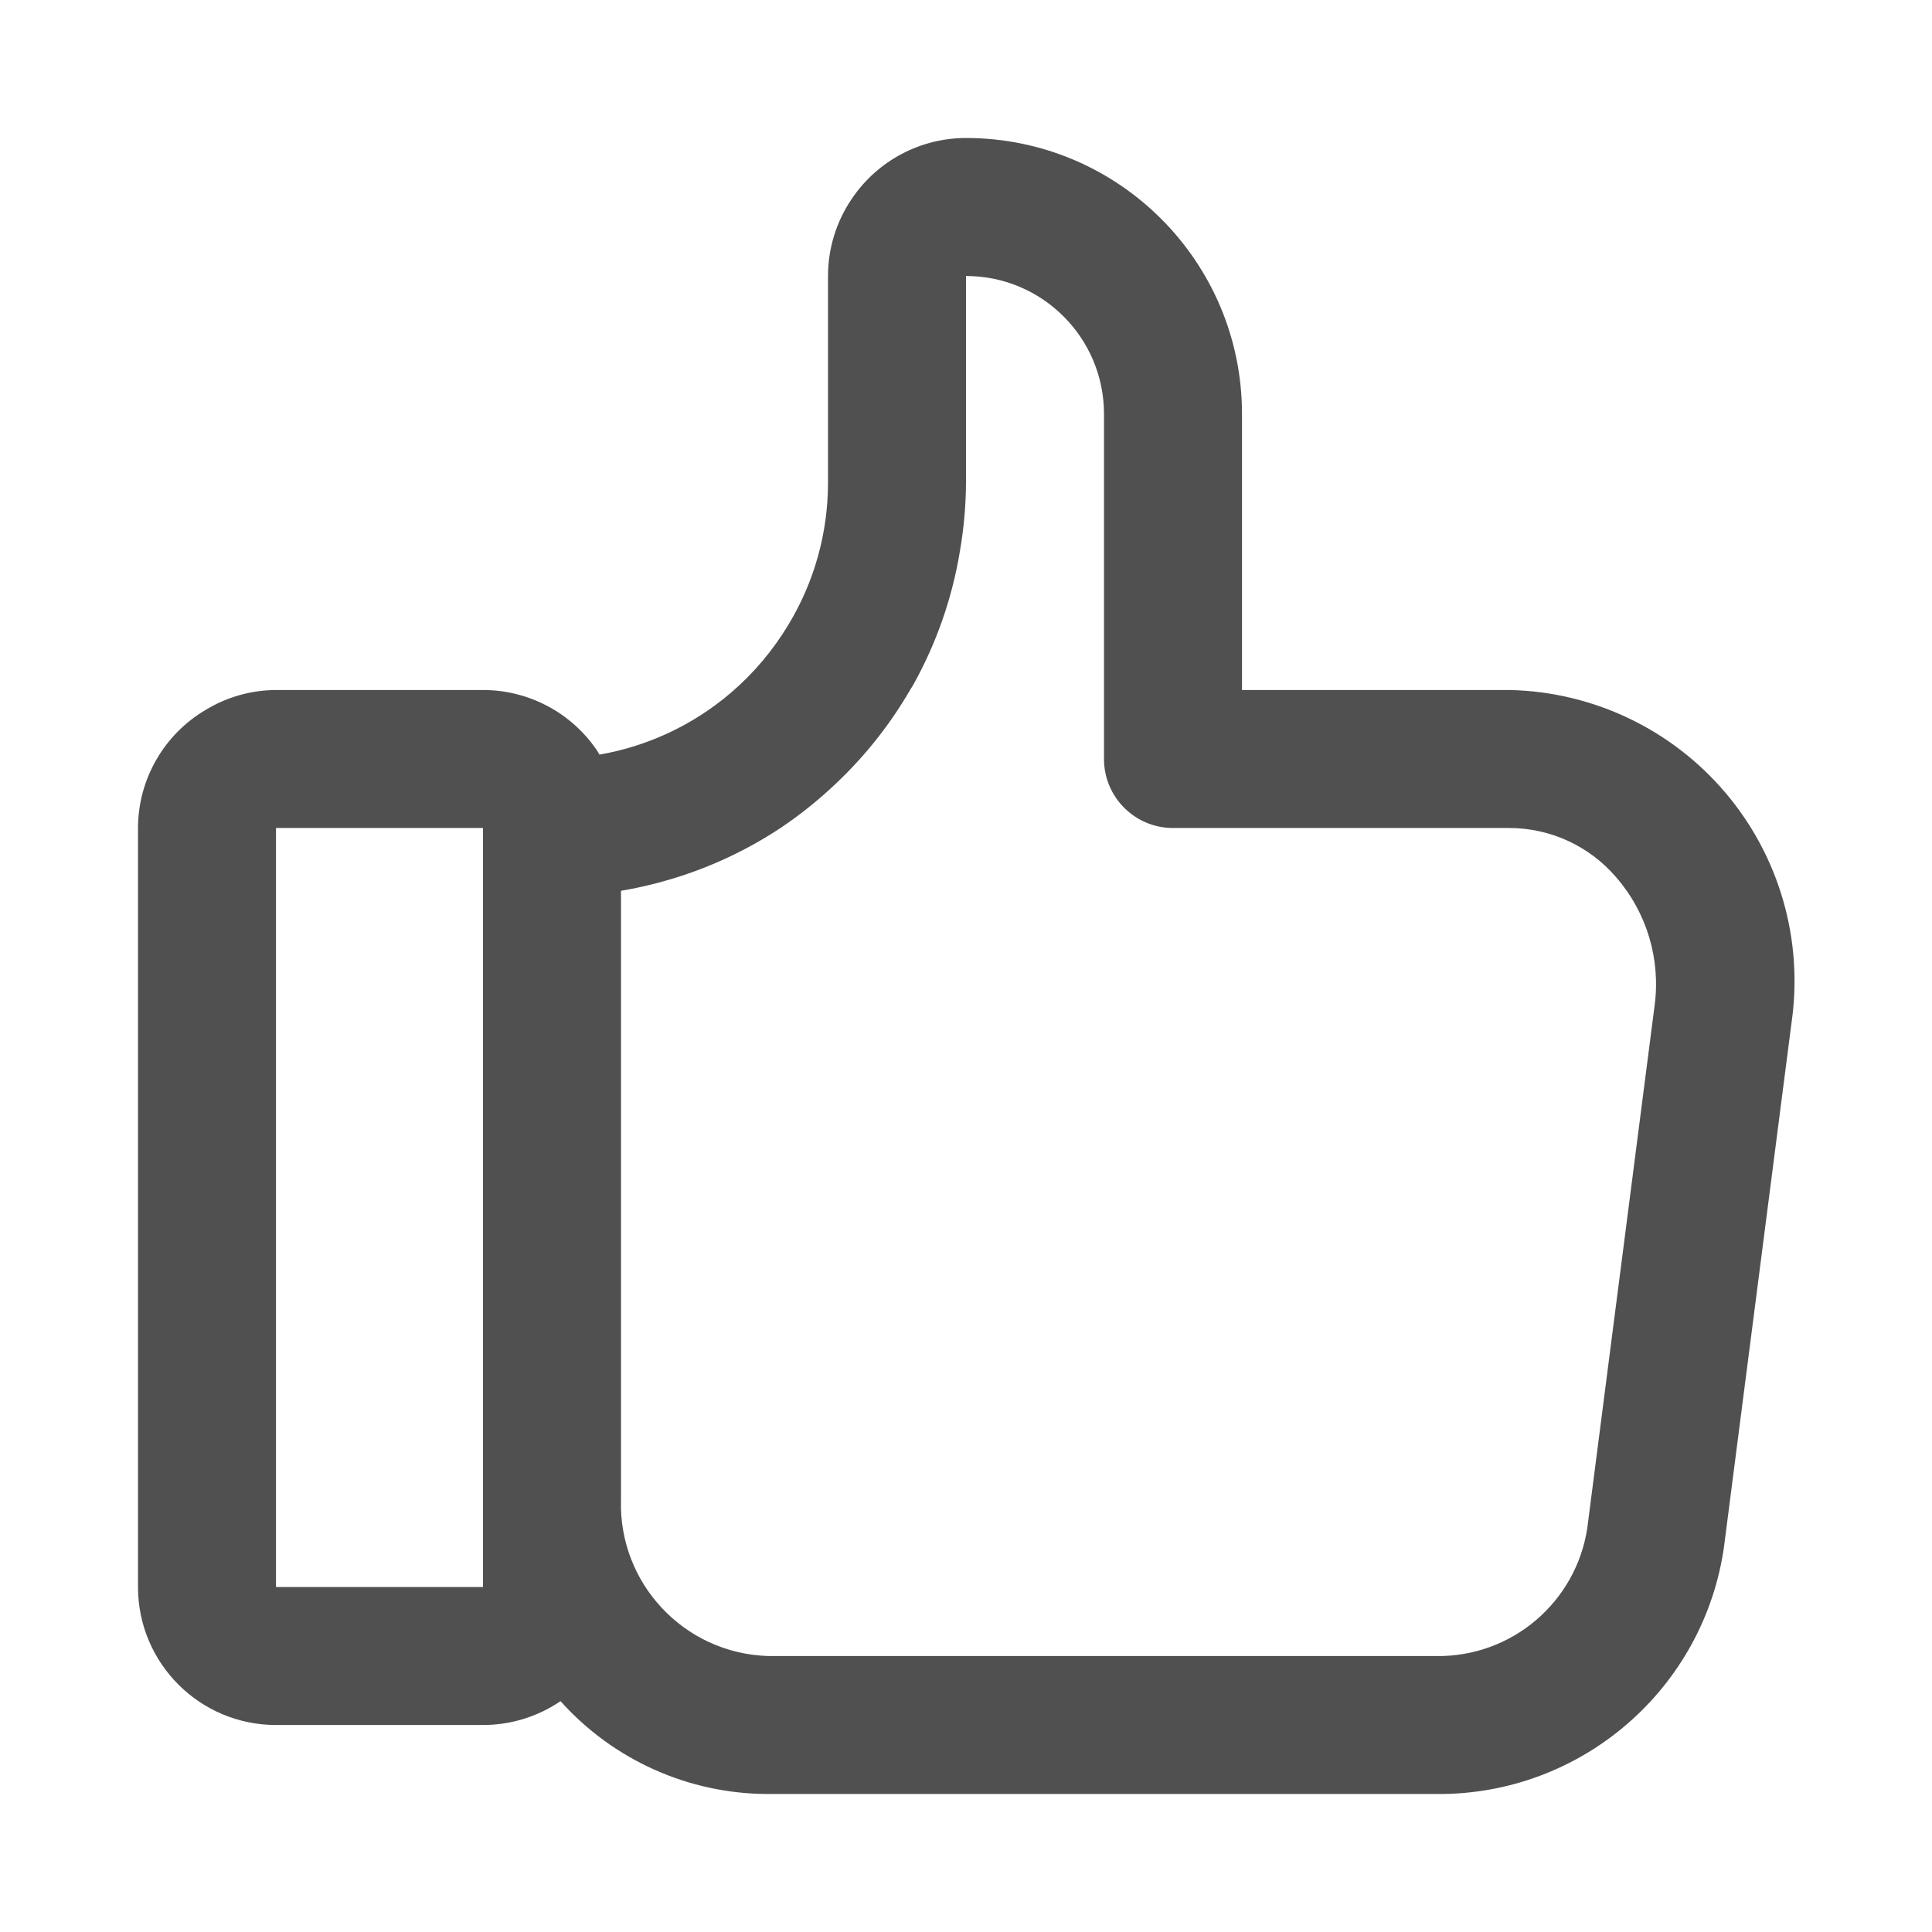
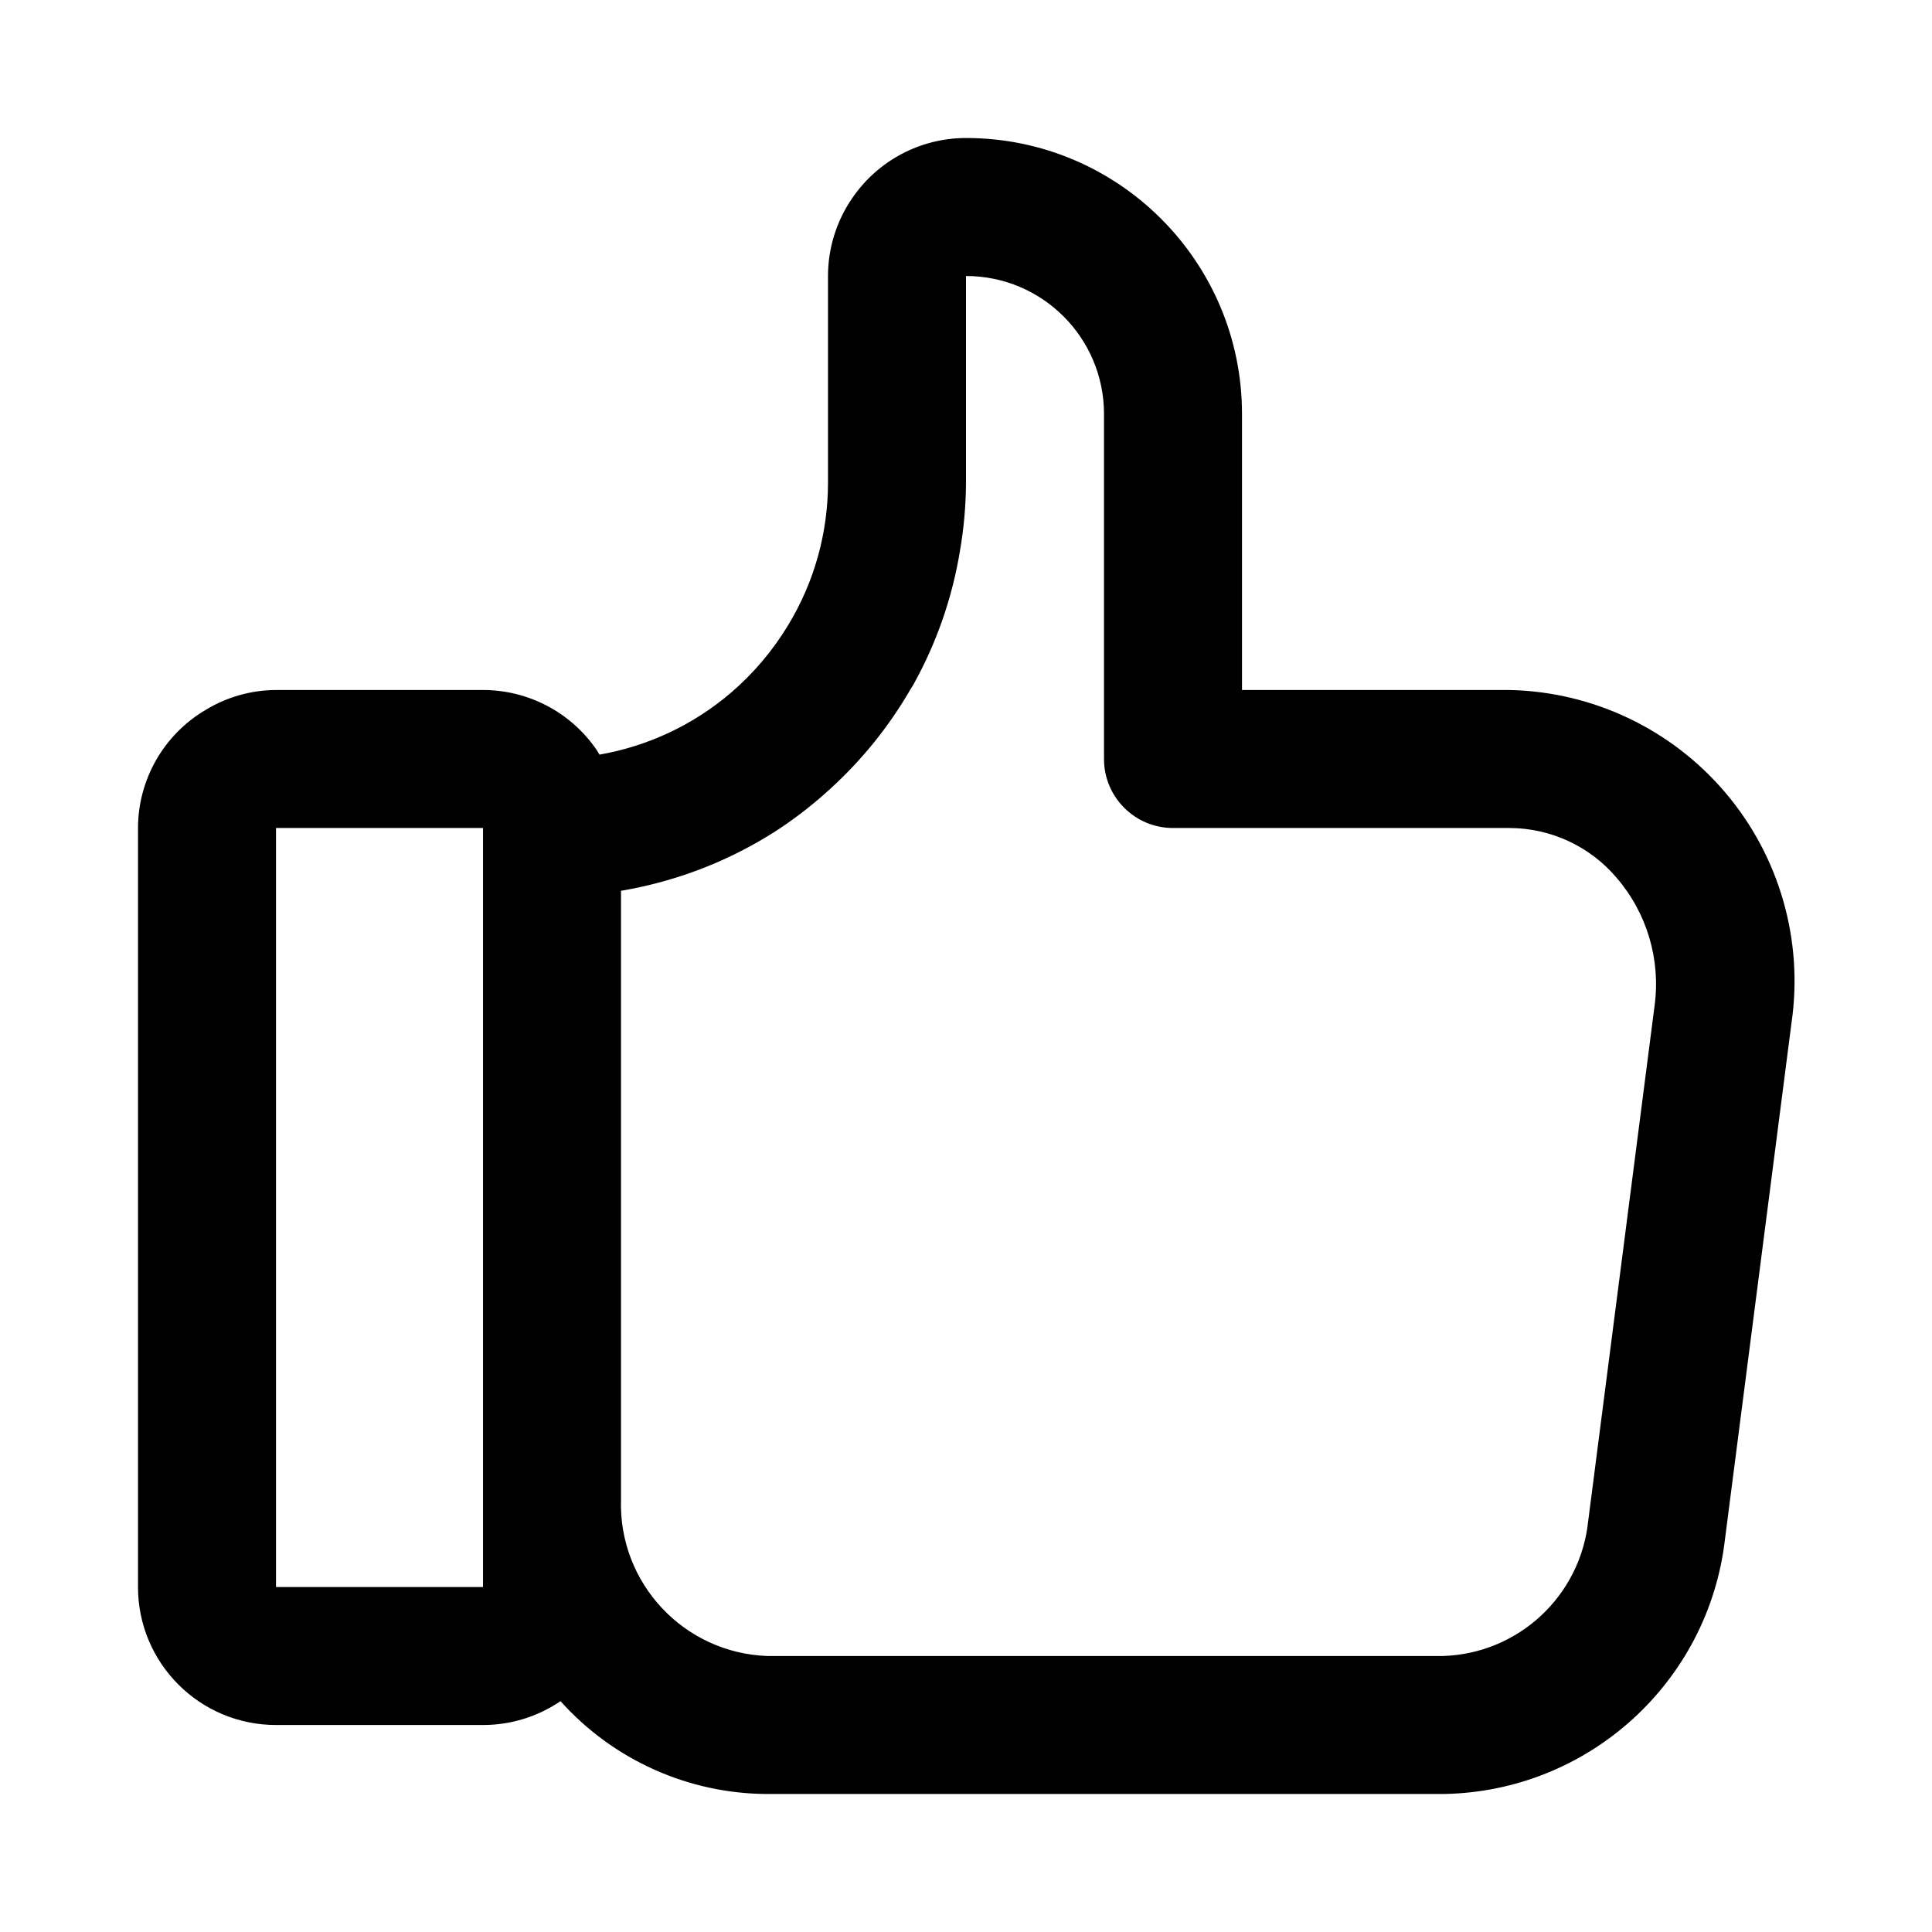
<svg xmlns="http://www.w3.org/2000/svg" width="56" height="56" viewBox="0 0 56 56">
  <g data-name="28_ena_like">
    <g data-name="Group 5865">
      <path data-name="Rectangle 2163" style="fill:none" d="M0 0h56v56H0z" />
-       <path data-name="Path 4064" d="M-618.248-6780H-626v-8a8 8 0 0 0-8-8 3.993 3.993 0 0 0-3.3 1.747 3.977 3.977 0 0 0-.7 2.253v6a7.944 7.944 0 0 1-1.152 4.115 8.071 8.071 0 0 1-1.66 1.963 7.958 7.958 0 0 1-3.812 1.795c-.03-.048-.057-.1-.089-.146A3.992 3.992 0 0 0-648-6780h-6a3.958 3.958 0 0 0-2.033.573A3.983 3.983 0 0 0-658-6776v22a4 4 0 0 0 4 4h6a3.988 3.988 0 0 0 2.247-.691 8.089 8.089 0 0 0 6 2.691h19.581a8.346 8.346 0 0 0 8.174-7.406l1.924-14.933a8.437 8.437 0 0 0-8.174-9.661zM-648-6754h-6v-22h6v22zm33.959-16.85-1.924 14.934a4.367 4.367 0 0 1-4.207 3.916h-19.581a4.4 4.4 0 0 1-4.247-4.533v-17.647c.352-.059.7-.134 1.038-.223a11.944 11.944 0 0 0 3.59-1.6 12.1 12.1 0 0 0 1.465-1.158 12.04 12.04 0 0 0 2.288-2.842c.03-.051.063-.1.092-.15a11.935 11.935 0 0 0 1.35-3.868A11.981 11.981 0 0 0-634-6786v-6a4 4 0 0 1 4 4v10a2 2 0 0 0 2 2h9.752a4.083 4.083 0 0 1 3.095 1.43 4.716 4.716 0 0 1 1.112 3.72z" transform="translate(662 6800)" style="fill:#505050" />
+       <path data-name="Path 4064" d="M-618.248-6780H-626v-8a8 8 0 0 0-8-8 3.993 3.993 0 0 0-3.3 1.747 3.977 3.977 0 0 0-.7 2.253v6a7.944 7.944 0 0 1-1.152 4.115 8.071 8.071 0 0 1-1.66 1.963 7.958 7.958 0 0 1-3.812 1.795c-.03-.048-.057-.1-.089-.146A3.992 3.992 0 0 0-648-6780h-6a3.958 3.958 0 0 0-2.033.573A3.983 3.983 0 0 0-658-6776v22a4 4 0 0 0 4 4h6a3.988 3.988 0 0 0 2.247-.691 8.089 8.089 0 0 0 6 2.691h19.581a8.346 8.346 0 0 0 8.174-7.406l1.924-14.933a8.437 8.437 0 0 0-8.174-9.661zM-648-6754h-6v-22h6v22zm33.959-16.85-1.924 14.934a4.367 4.367 0 0 1-4.207 3.916h-19.581a4.4 4.4 0 0 1-4.247-4.533v-17.647c.352-.059.7-.134 1.038-.223a11.944 11.944 0 0 0 3.59-1.6 12.1 12.1 0 0 0 1.465-1.158 12.04 12.04 0 0 0 2.288-2.842c.03-.051.063-.1.092-.15a11.935 11.935 0 0 0 1.35-3.868A11.981 11.981 0 0 0-634-6786v-6a4 4 0 0 1 4 4v10a2 2 0 0 0 2 2h9.752a4.083 4.083 0 0 1 3.095 1.43 4.716 4.716 0 0 1 1.112 3.72z" transform="translate(662 6800)" style="fill:current" />
    </g>
  </g>
</svg>
